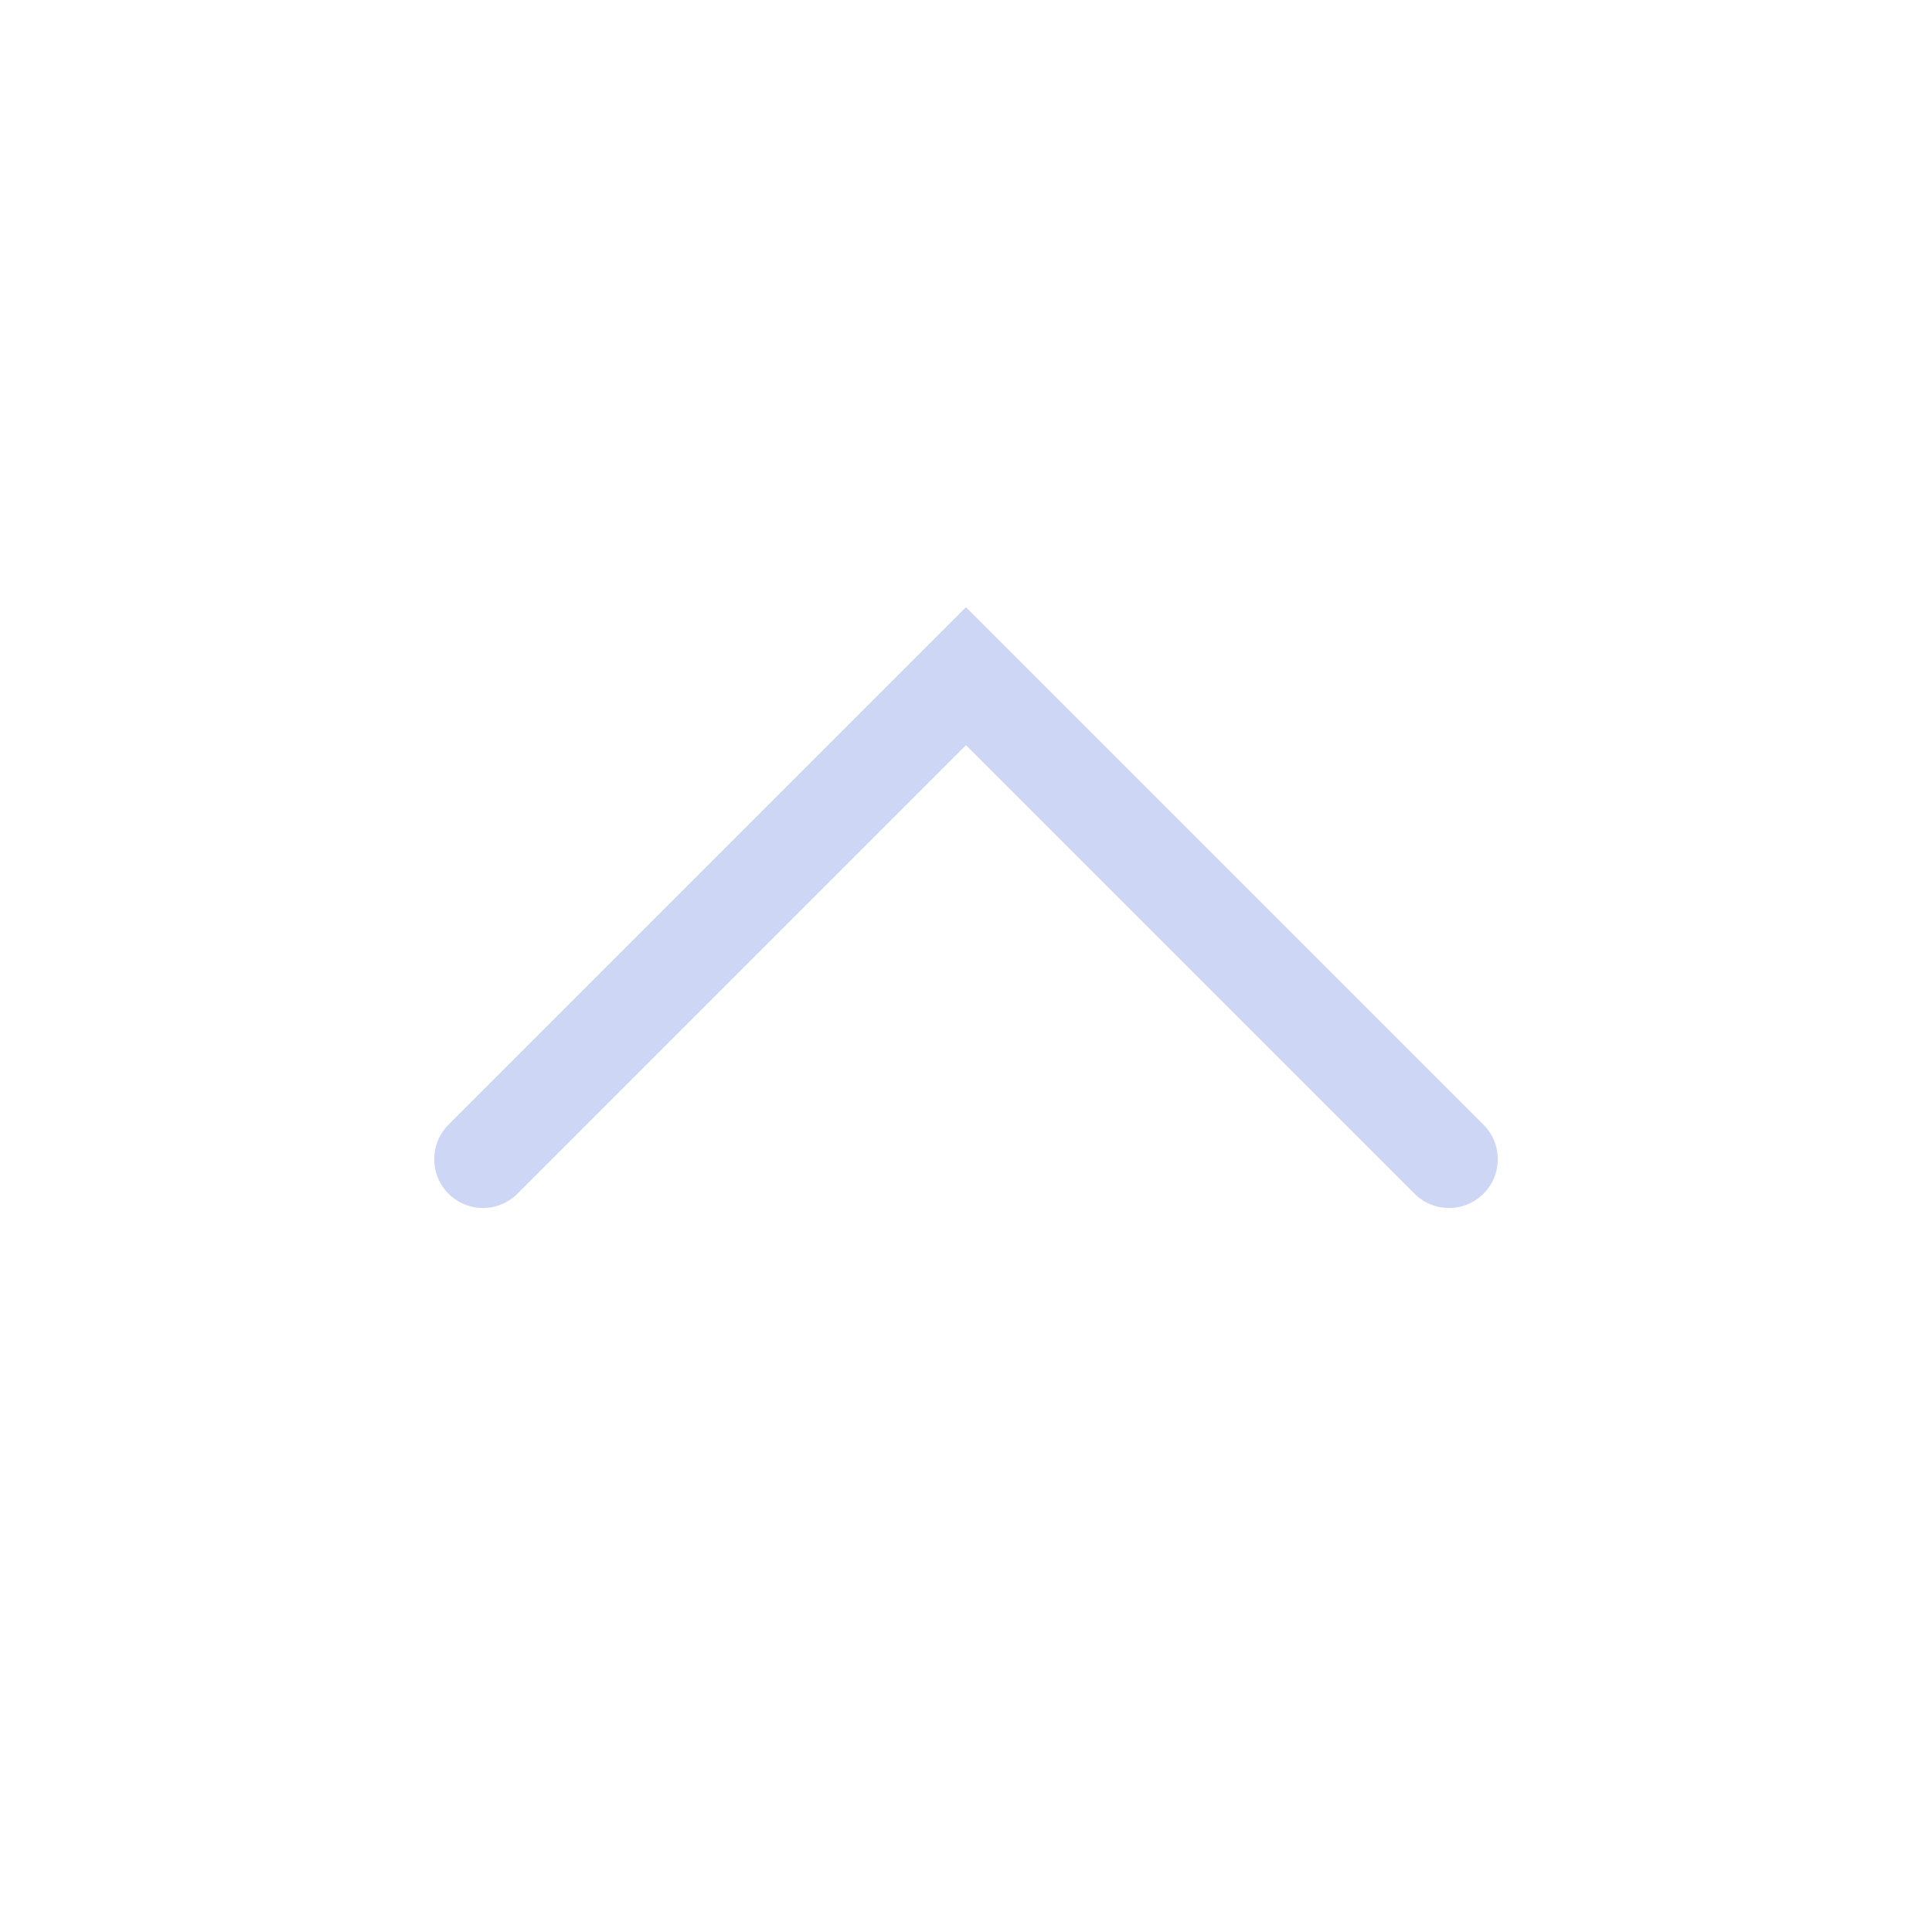
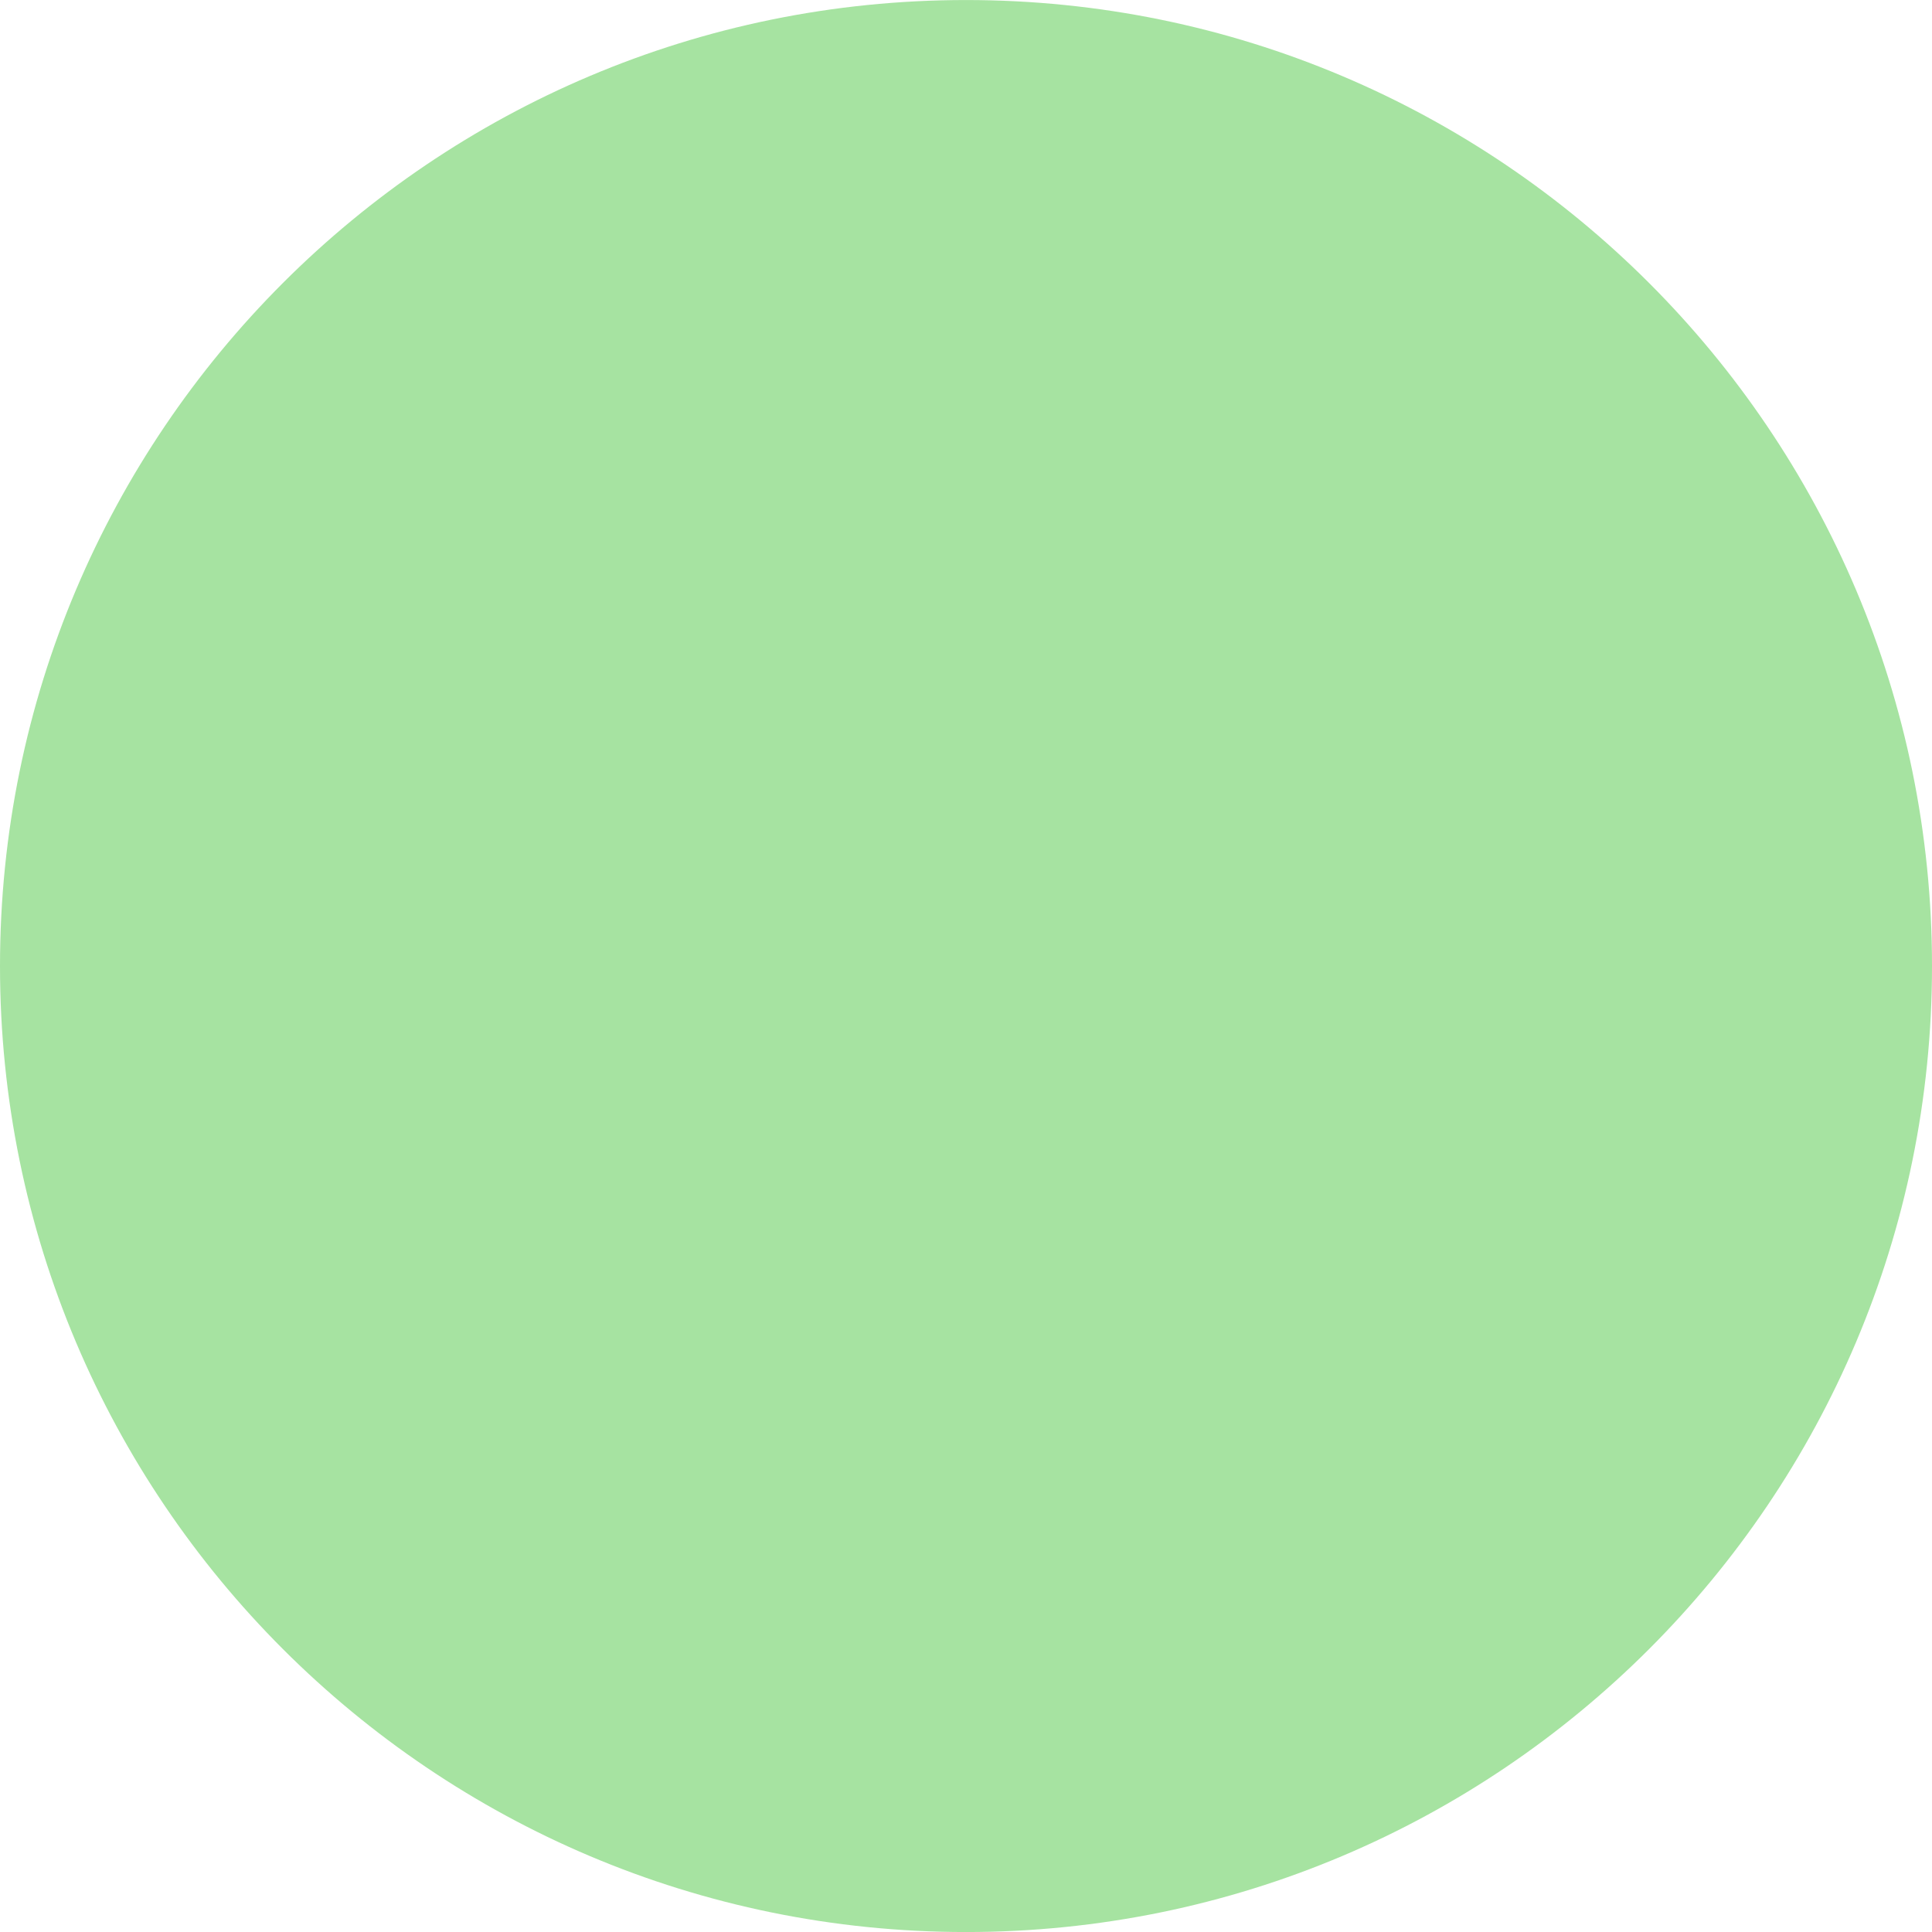
<svg xmlns="http://www.w3.org/2000/svg" viewBox="0 0 50 50" version="1.2" baseProfile="tiny">
  <defs>
</defs>
  <g fill="none" stroke="black" stroke-width="1" fill-rule="evenodd" stroke-linecap="square" stroke-linejoin="bevel">
-     <g fill="none" stroke="#cdd6f4" stroke-opacity="1" stroke-width="1.01" stroke-linecap="round" stroke-linejoin="miter" stroke-miterlimit="2" transform="matrix(2.5,0,0,2.5,2.5,2.5)" font-family="SF Pro Text" font-size="10" font-weight="400" font-style="normal">
-       <polyline fill="none" vector-effect="none" points="4,11 9,6 14,11 " />
+     <g fill="#a6e3a1" fill-opacity="1" stroke="none" transform="matrix(0.714286,0,0,0.714286,-14.2857,-795.371)" font-family="SF Pro Text" font-size="10" font-weight="400" font-style="normal">
+       <circle cx="55" cy="1148.52" r="35" />
    </g>
    <g fill="none" stroke="#000000" stroke-opacity="1" stroke-width="1" stroke-linecap="square" stroke-linejoin="bevel" transform="matrix(1,0,0,1,0,0)" font-family="SF Pro Text" font-size="10" font-weight="400" font-style="normal">
</g>
  </g>
</svg>
